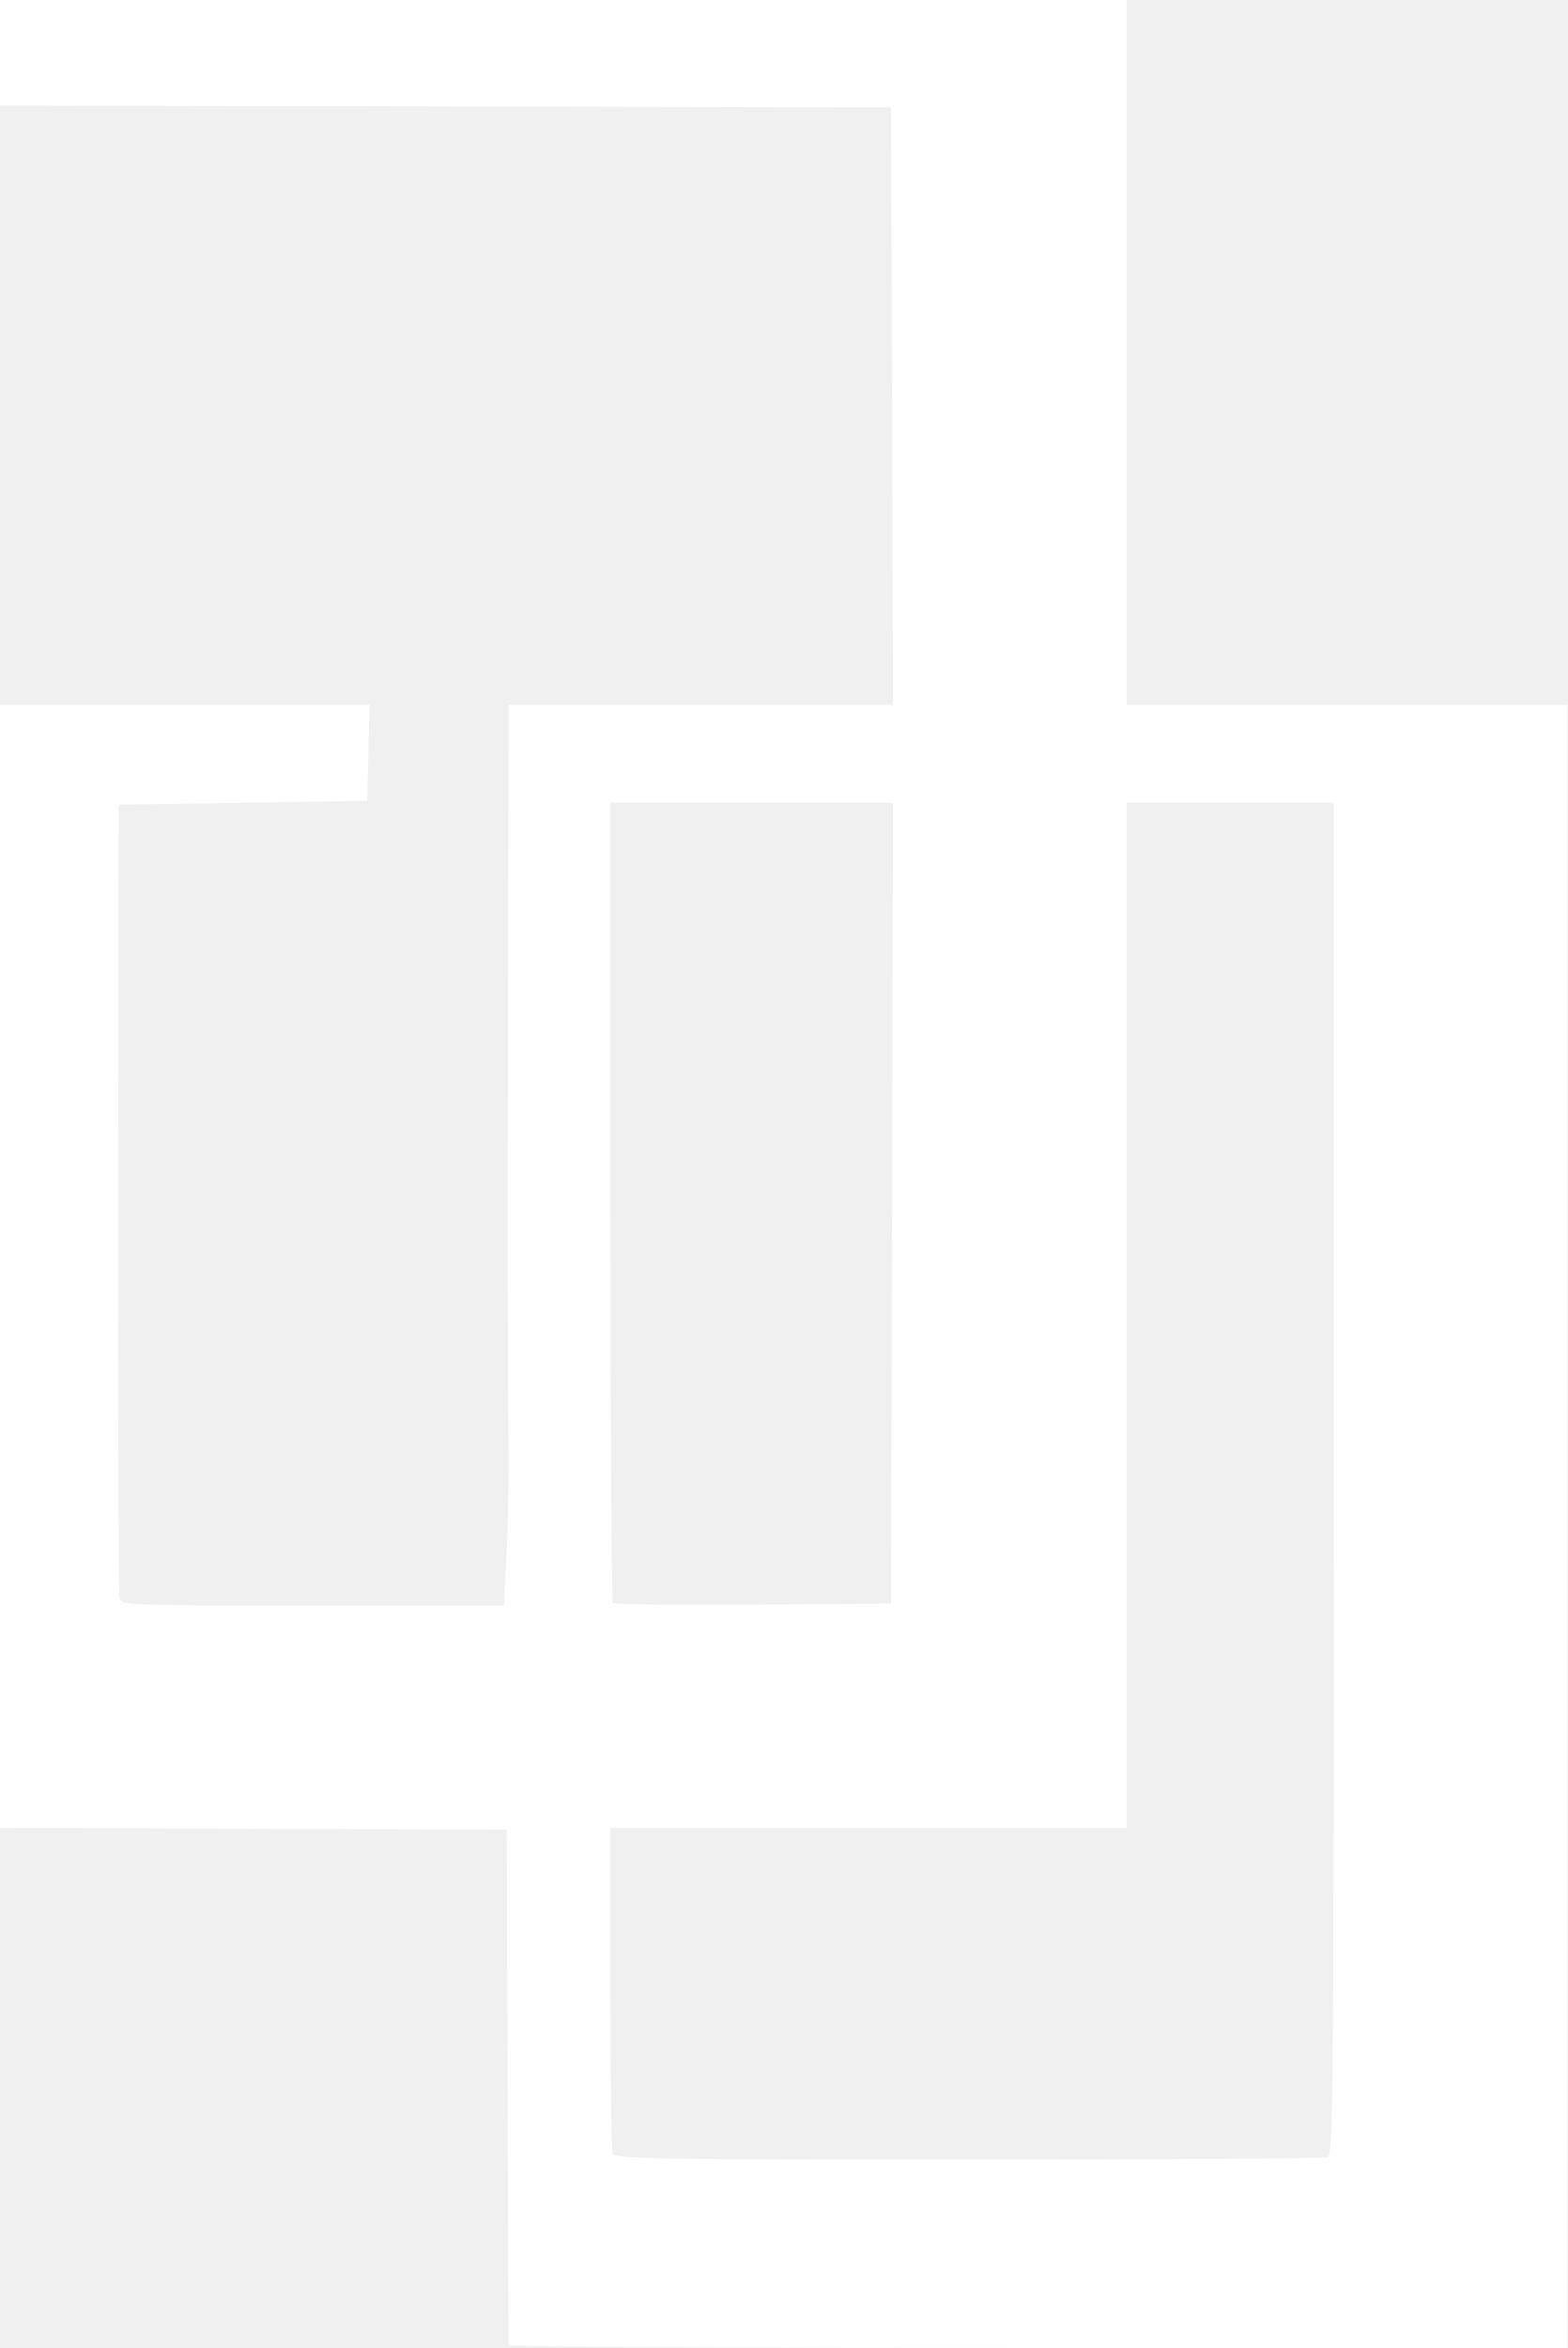
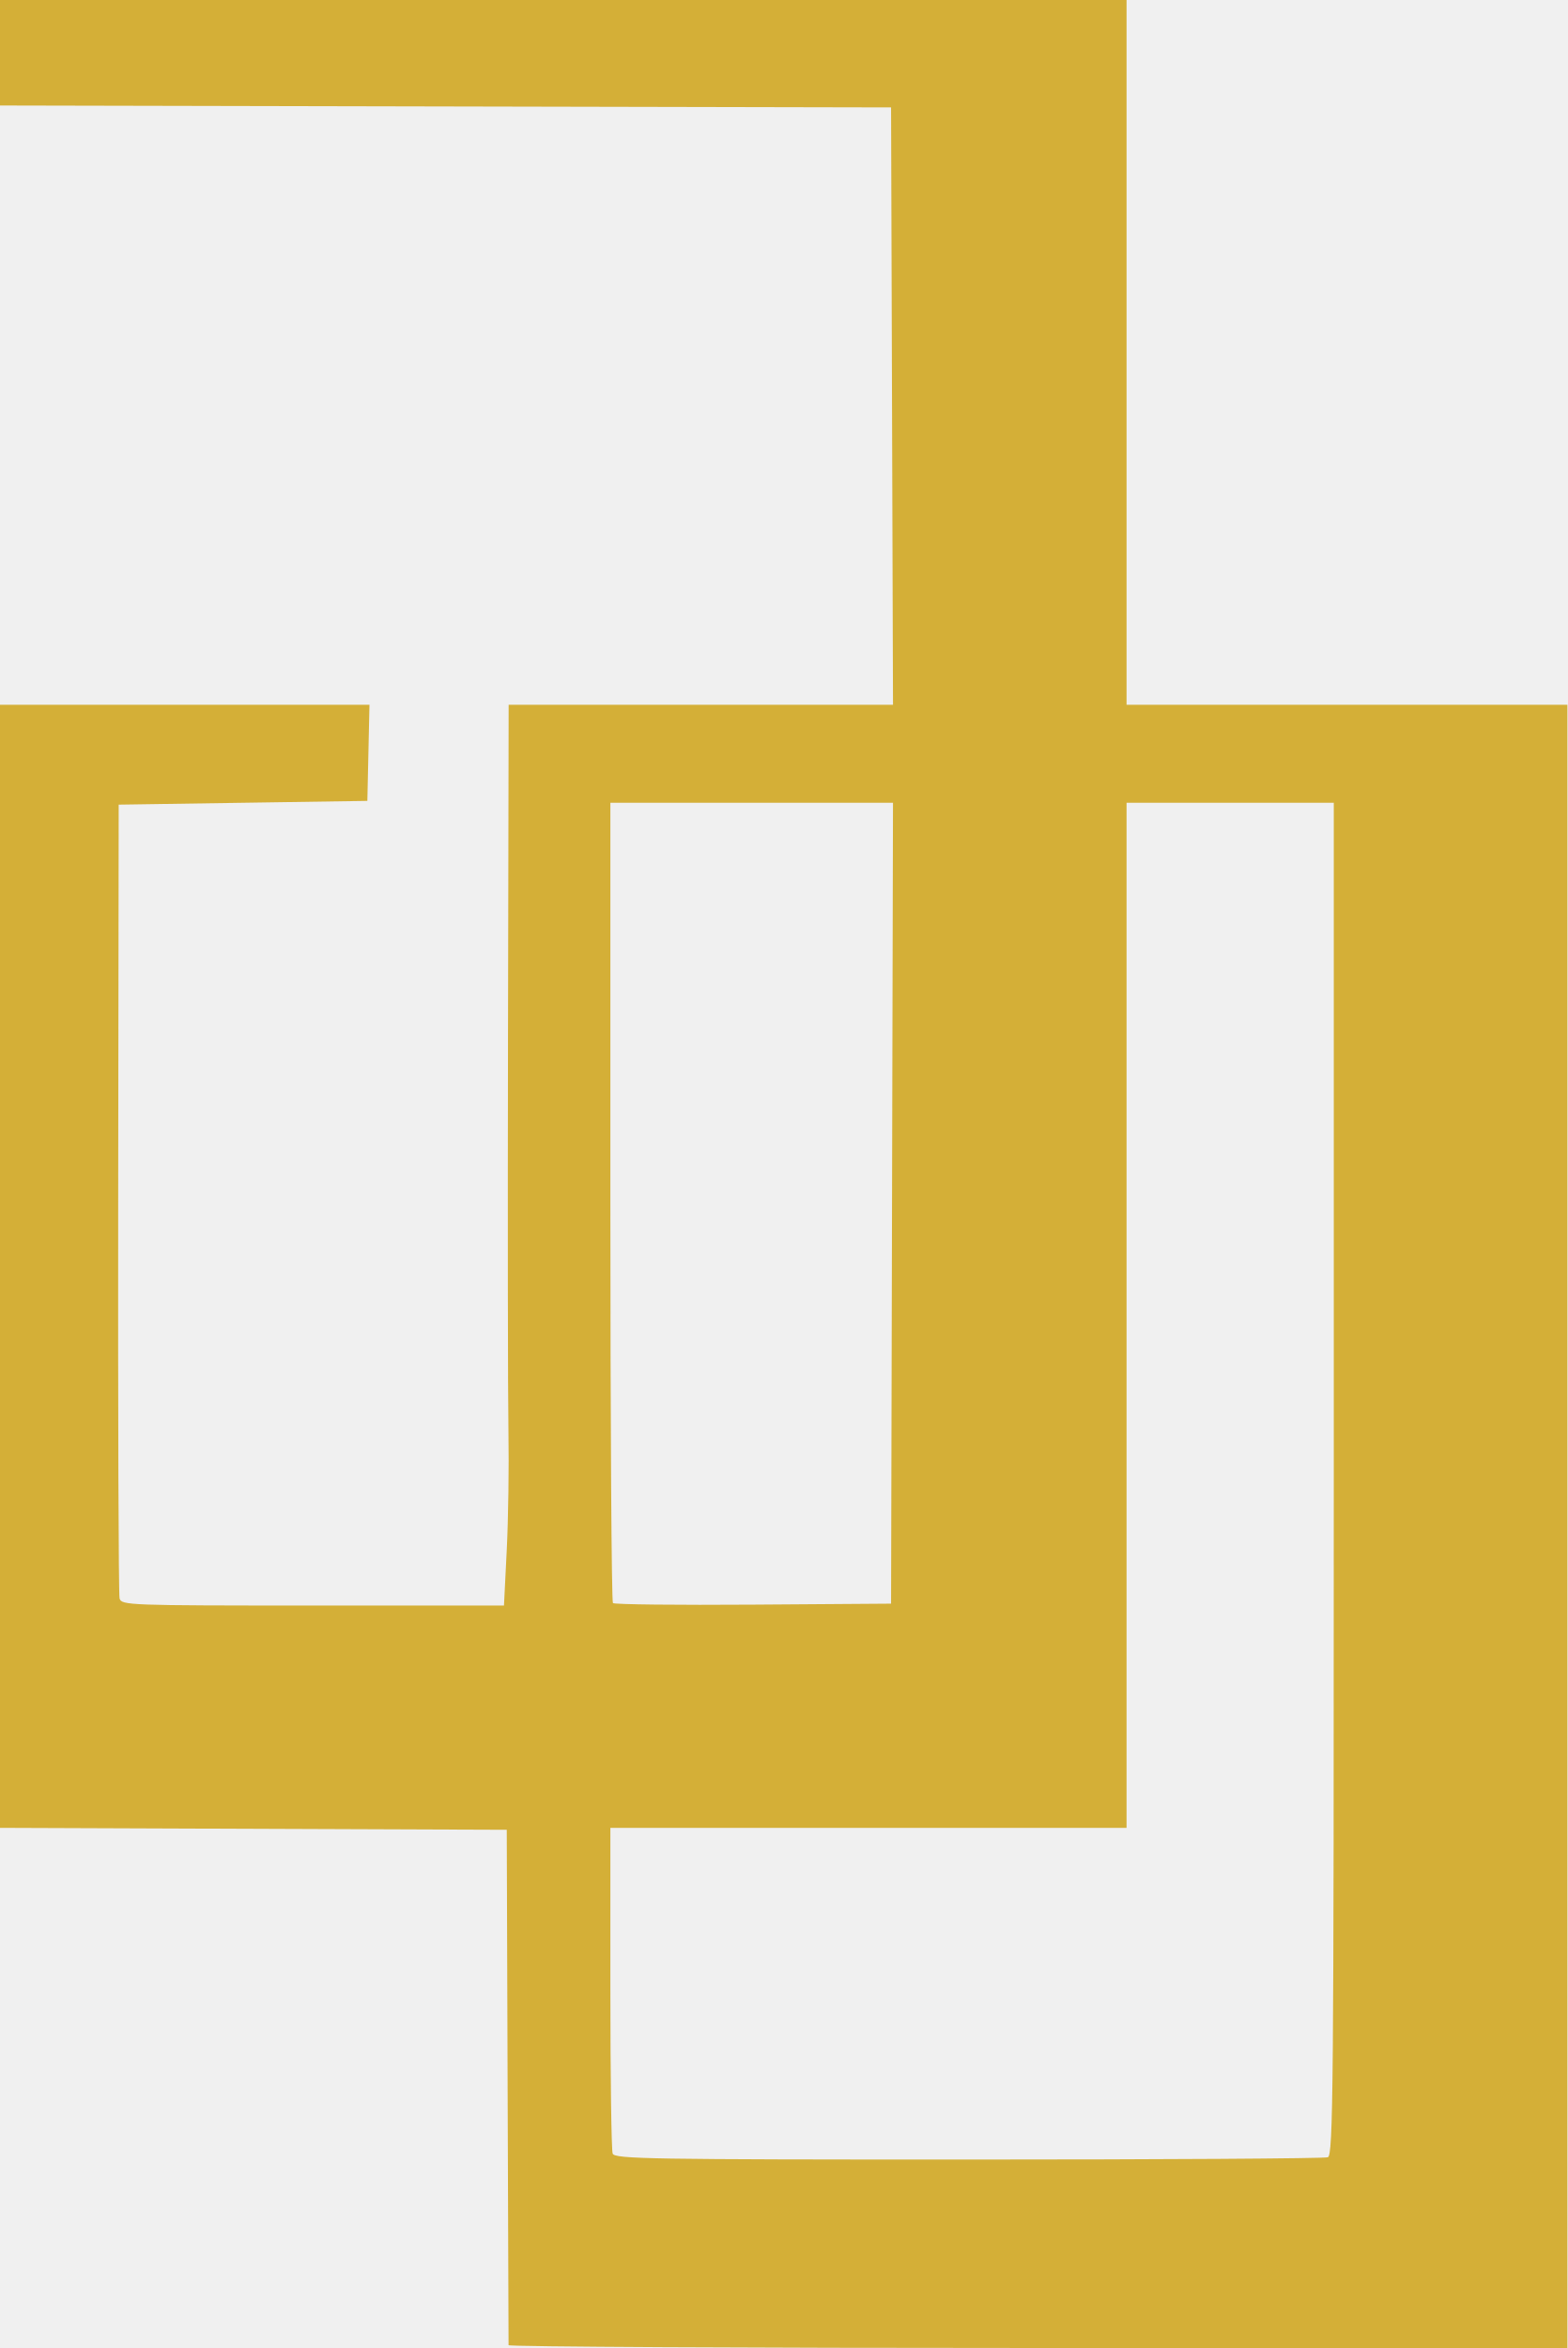
<svg xmlns="http://www.w3.org/2000/svg" version="1.1" id="svg1" width="416" height="623" viewBox="0 0 416 623">
  <defs id="defs1" />
  <g id="g1" transform="translate(-3774.856,-244.2337)">
-     <path id="path1" style="fill:#ffffff;fill-opacity:1" d="m 3937.463,815.652 c -0.334,-0.87 -0.607,-20.67 -0.607,-44 v -42.418 h 68.5 68.5 v -136 -136 h 27.5 27.5 v 179.393 c 0,162.66 -0.147,179.45 -1.582,180 -0.87,0.334 -43.797,0.607 -95.393,0.607 -84.621,0 -93.871,-0.155 -94.418,-1.582 z m 0.072,-146.073 c -0.373,-0.373 -0.679,-48.304 -0.679,-106.512 V 457.234 h 37.505 37.505 l -0.255,106.25 -0.255,106.25 -36.571,0.262 c -20.114,0.144 -36.877,-0.043 -37.25,-0.417 z m 253.321,-20.345 v -218 h -58.5 -58.5 v -93.5 -93.5 h -149.5 -149.5 v 13.996 13.996 l 118.25,0.254 118.25,0.254 0.256,79.25 0.256,79.25 h -51.006 -51.006 l -0.172,88.25 c -0.095,48.538 -0.041,95.675 0.119,104.75 0.16,9.075 -0.042,23.137 -0.449,31.25 l -0.74,14.75 h -50.762 c -49.077,0 -50.779,-0.063 -51.261,-1.905 -0.274,-1.048 -0.439,-48.86 -0.367,-106.25 l 0.132,-104.345 33,-0.5 33,-0.5 0.28,-12.75 0.28,-12.75 h -49.03 -49.03 v 148.993 148.993 l 67.25,0.257 67.25,0.257 0.227,68 c 0.125,37.4 0.237,68.338 0.25,68.75 0.013,0.412 63.248,0.75 140.523,0.75 h 140.5 z" />
+     <path id="path1" style="fill:#d4af37;fill-opacity:1" d="m 3937.463,815.652 c -0.334,-0.87 -0.607,-20.67 -0.607,-44 v -42.418 h 68.5 68.5 v -136 -136 h 27.5 27.5 v 179.393 c 0,162.66 -0.147,179.45 -1.582,180 -0.87,0.334 -43.797,0.607 -95.393,0.607 -84.621,0 -93.871,-0.155 -94.418,-1.582 z m 0.072,-146.073 c -0.373,-0.373 -0.679,-48.304 -0.679,-106.512 V 457.234 h 37.505 37.505 l -0.255,106.25 -0.255,106.25 -36.571,0.262 c -20.114,0.144 -36.877,-0.043 -37.25,-0.417 z m 253.321,-20.345 v -218 h -58.5 -58.5 v -93.5 -93.5 h -149.5 -149.5 v 13.996 13.996 l 118.25,0.254 118.25,0.254 0.256,79.25 0.256,79.25 h -51.006 -51.006 l -0.172,88.25 c -0.095,48.538 -0.041,95.675 0.119,104.75 0.16,9.075 -0.042,23.137 -0.449,31.25 l -0.74,14.75 h -50.762 c -49.077,0 -50.779,-0.063 -51.261,-1.905 -0.274,-1.048 -0.439,-48.86 -0.367,-106.25 l 0.132,-104.345 33,-0.5 33,-0.5 0.28,-12.75 0.28,-12.75 h -49.03 -49.03 v 148.993 148.993 l 67.25,0.257 67.25,0.257 0.227,68 c 0.125,37.4 0.237,68.338 0.25,68.75 0.013,0.412 63.248,0.75 140.523,0.75 h 140.5 z" />
  </g>
</svg>
